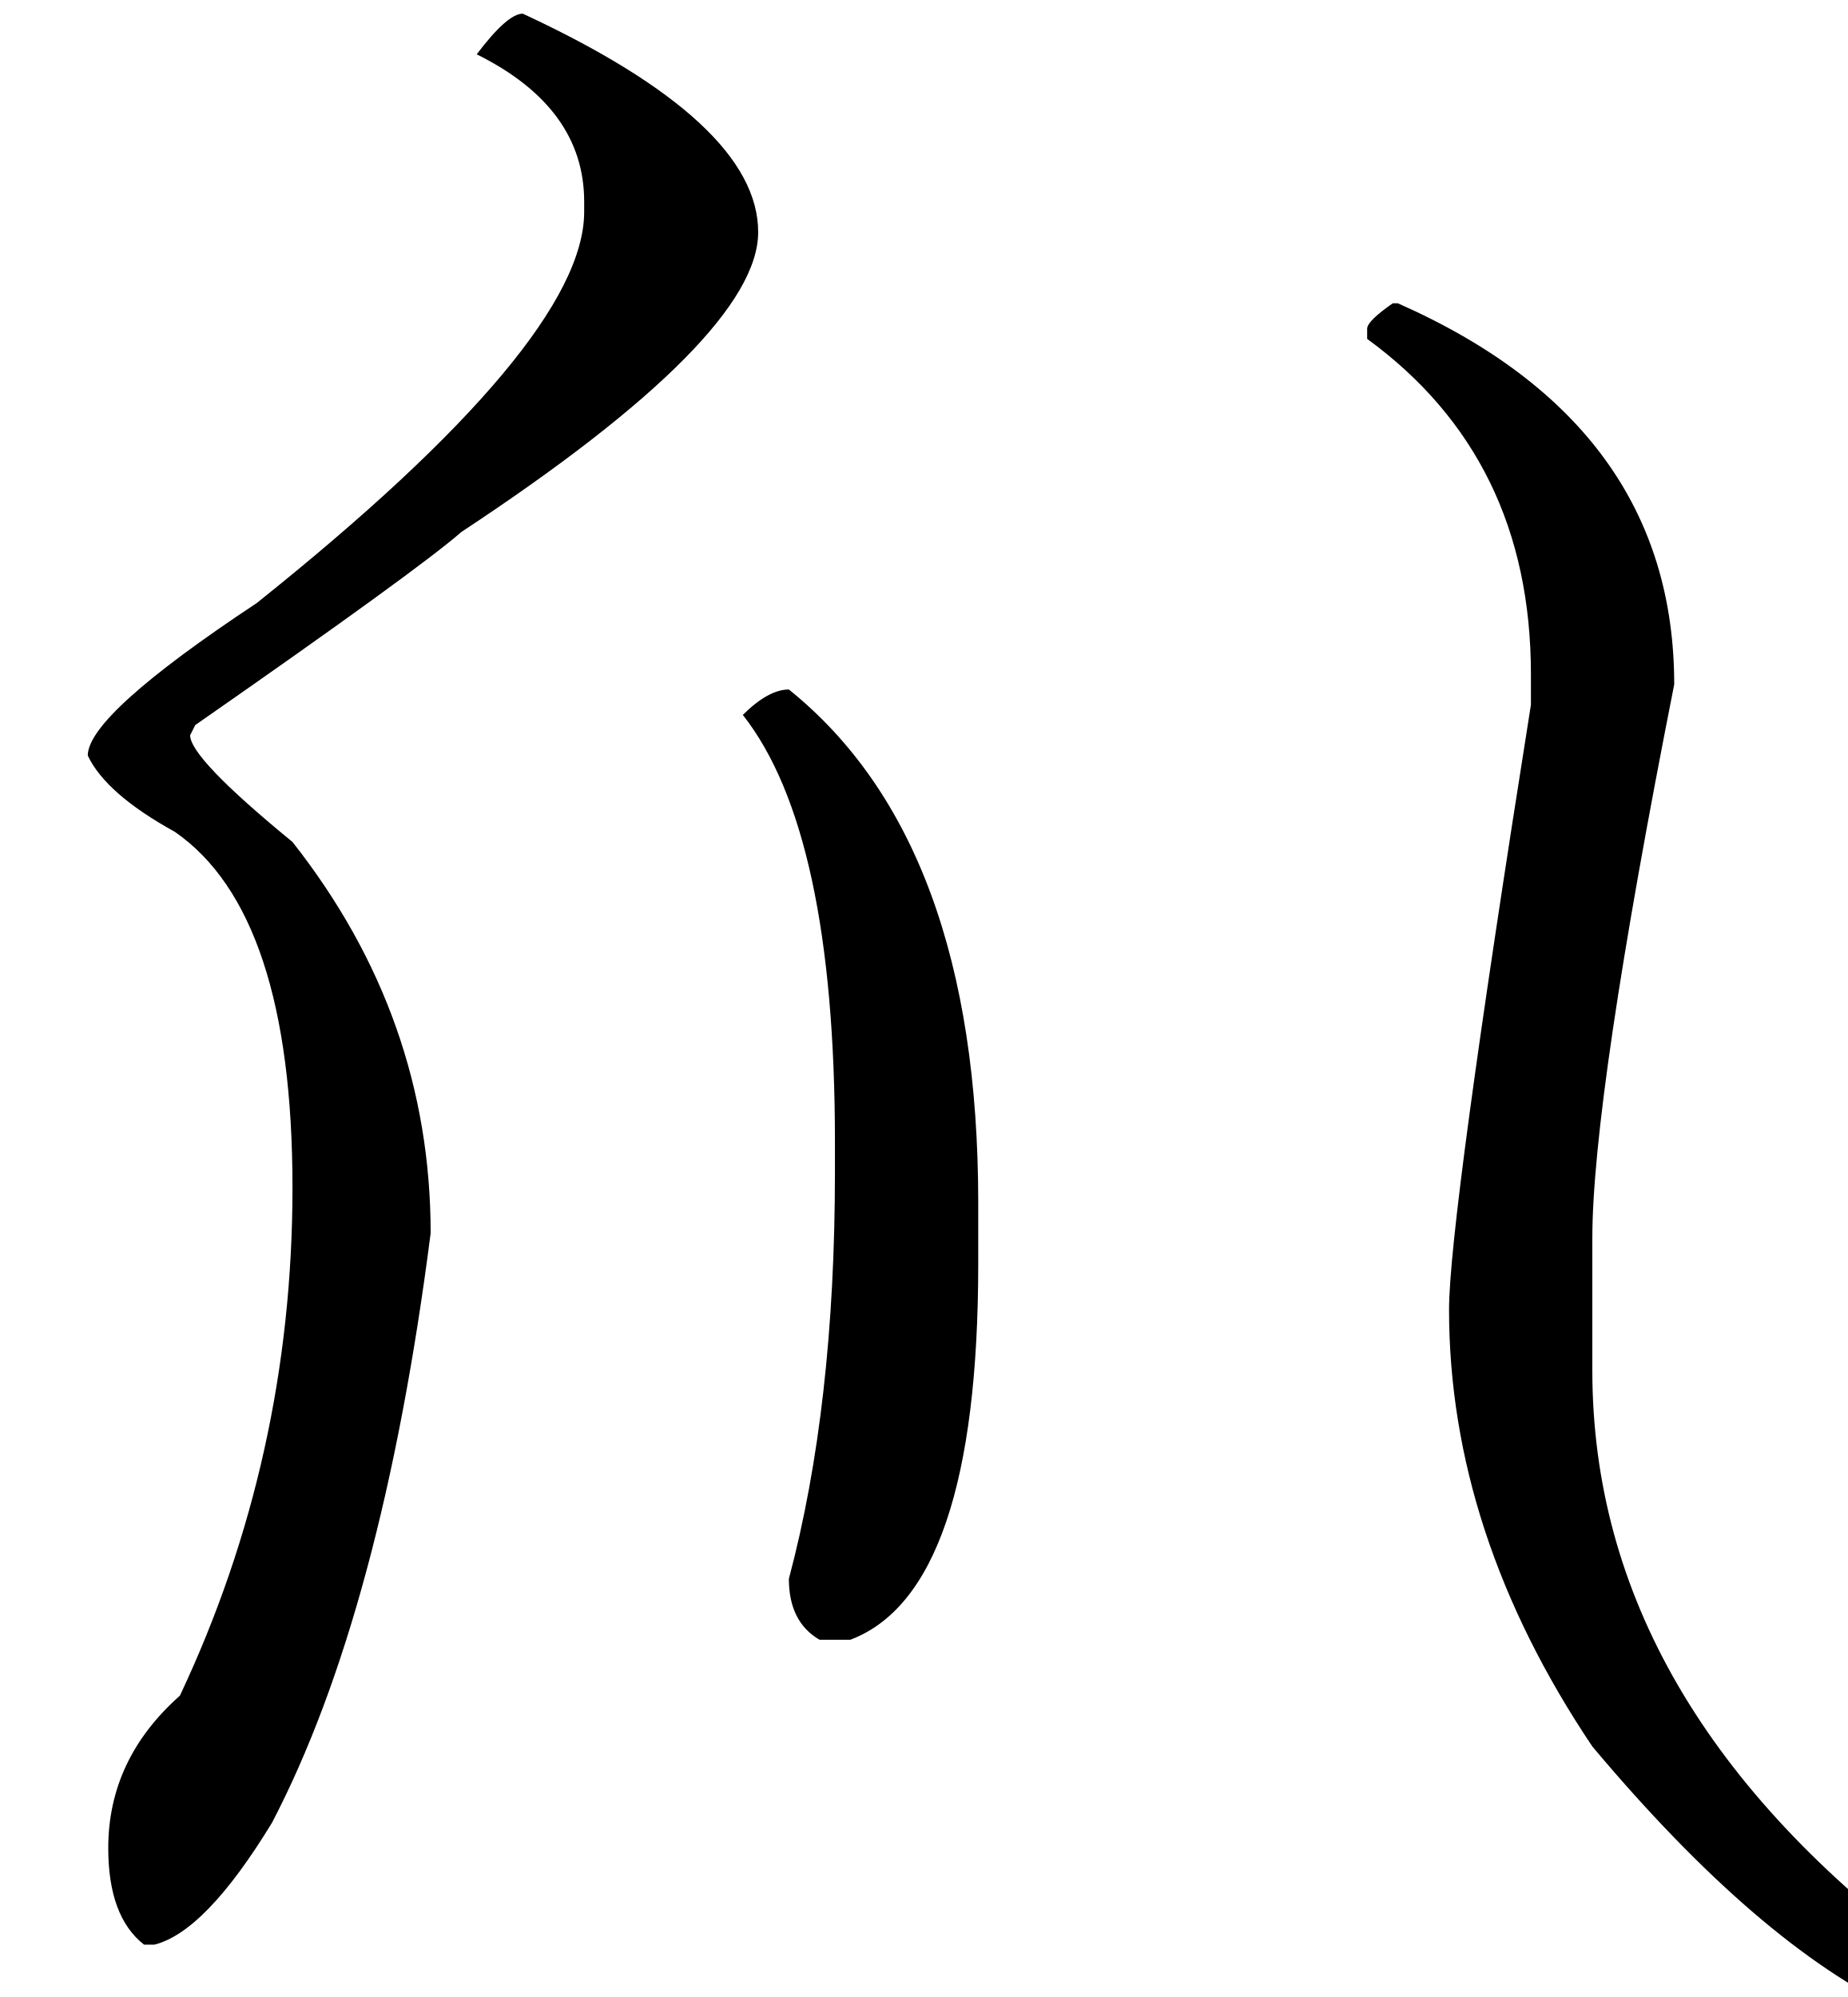
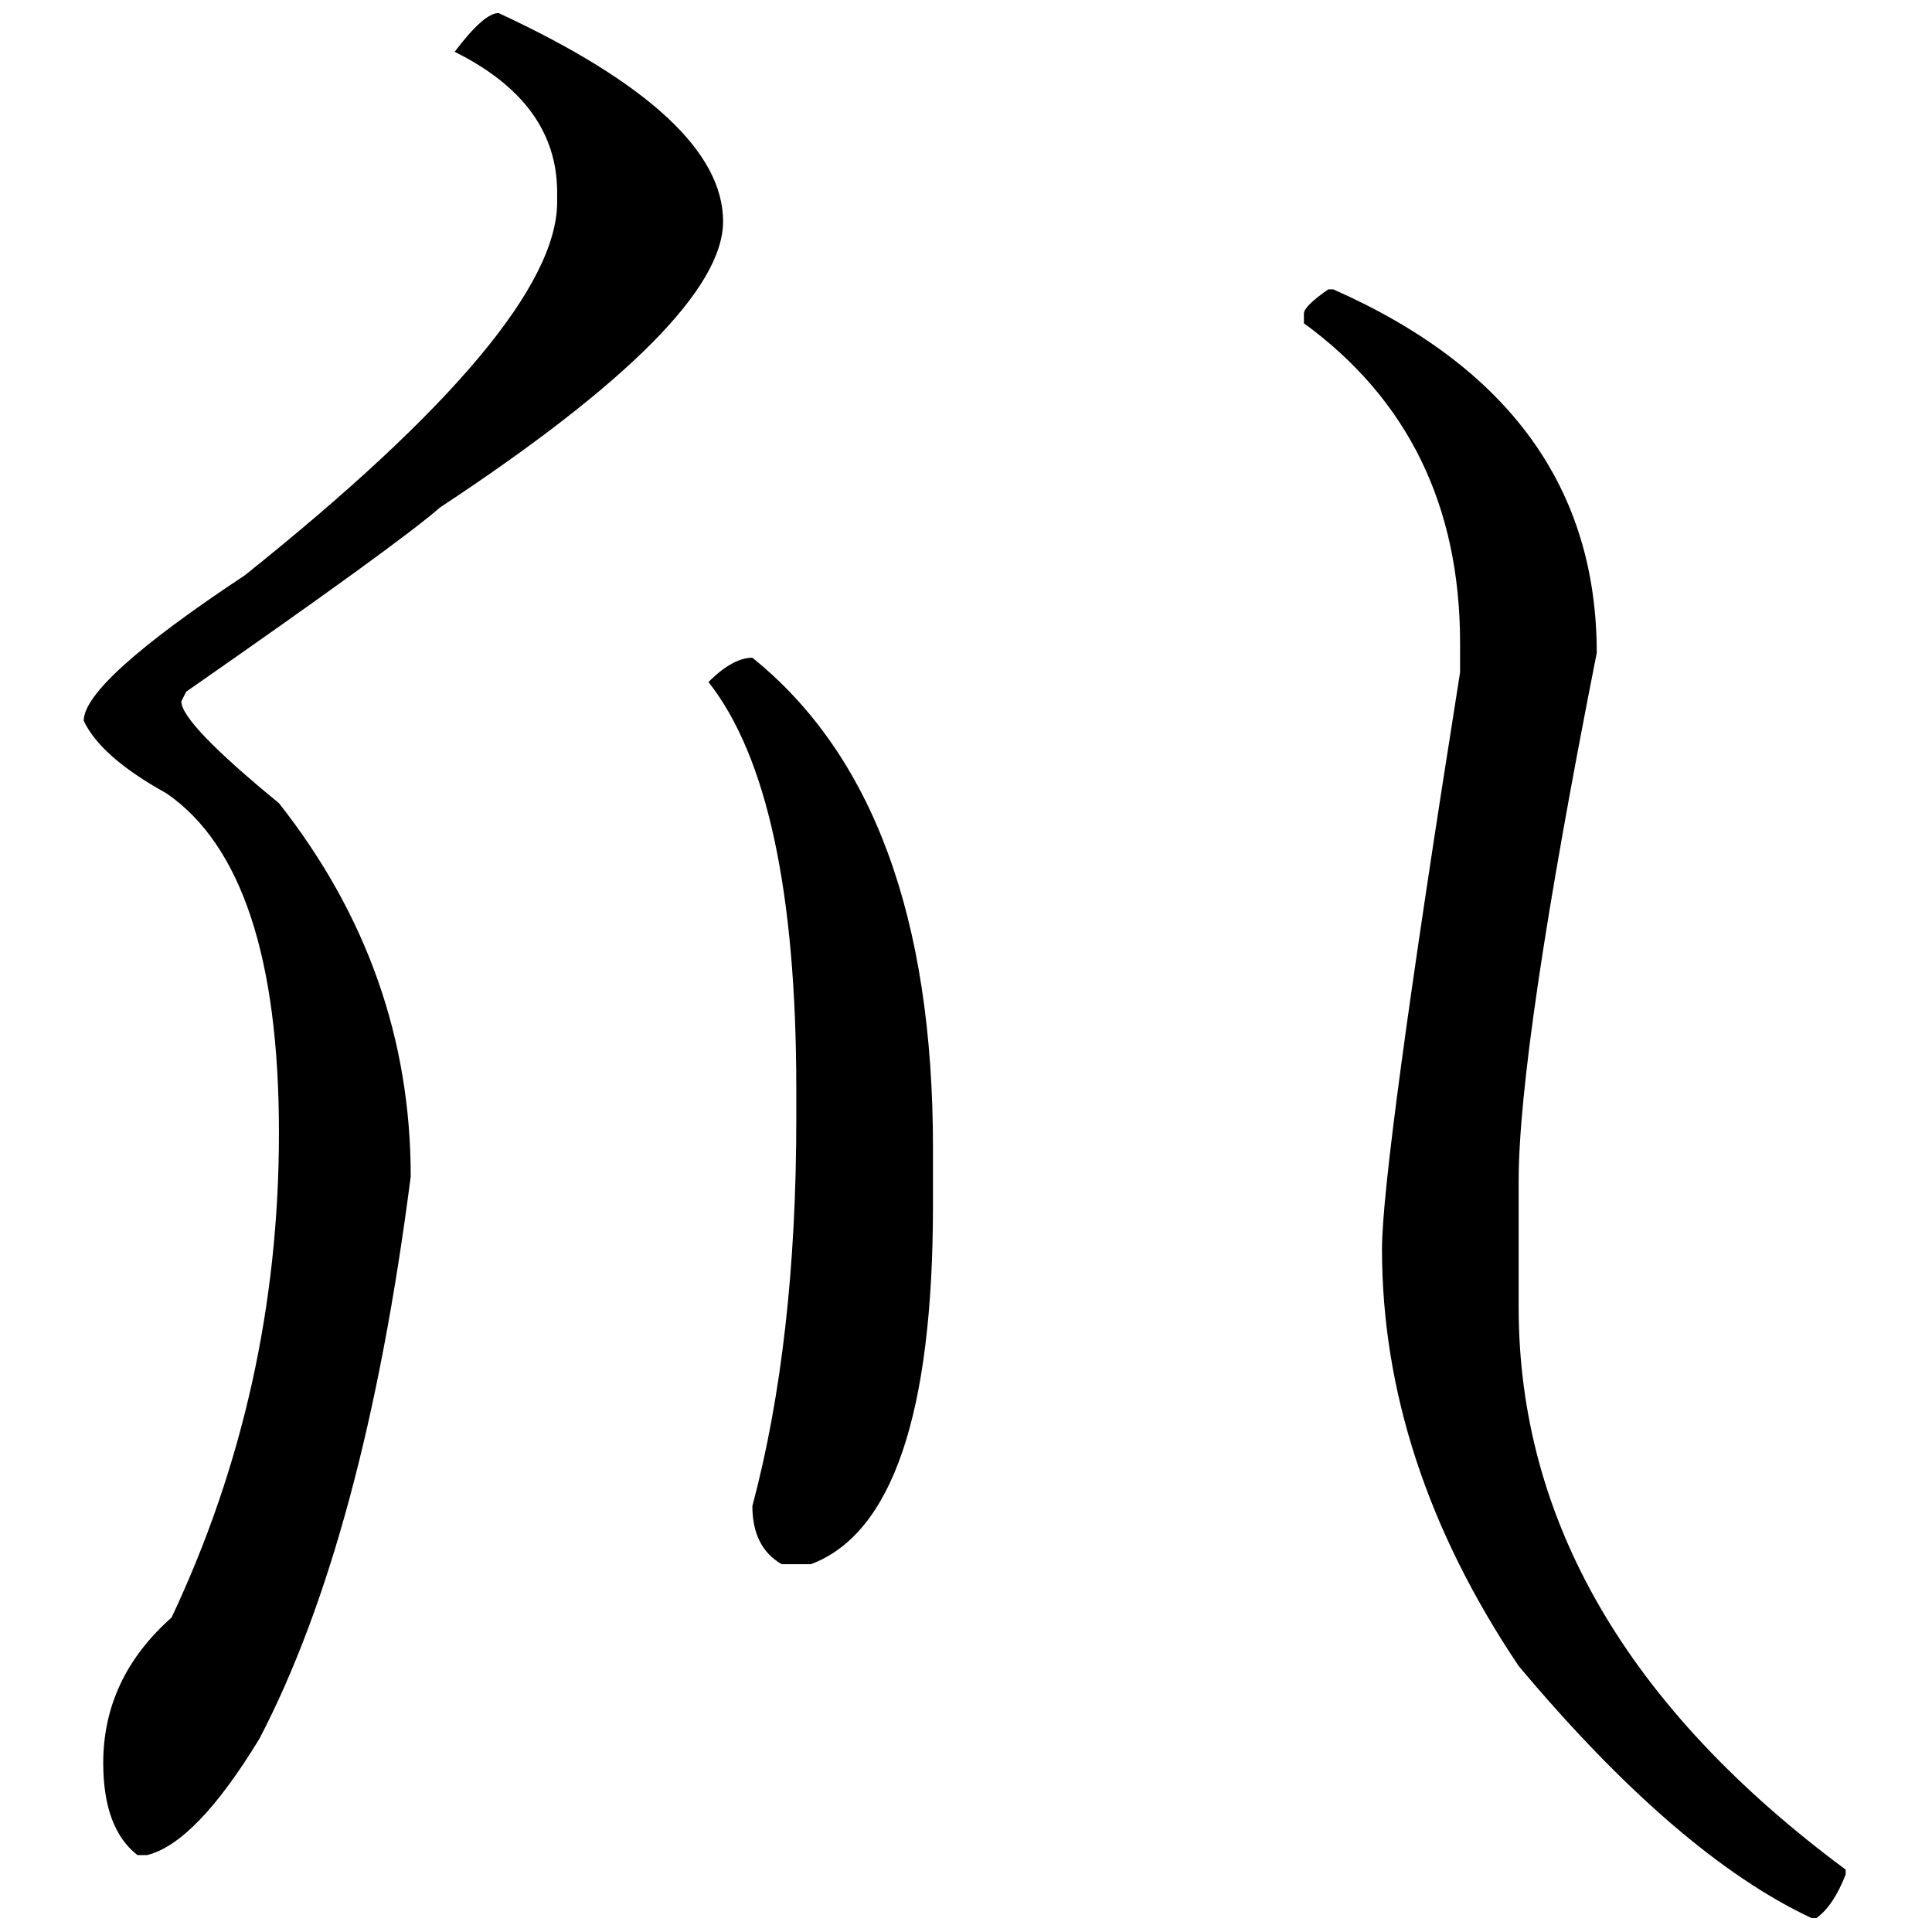
- <svg xmlns="http://www.w3.org/2000/svg" fill-opacity="1" color-rendering="auto" color-interpolation="auto" text-rendering="auto" stroke="black" stroke-linecap="square" stroke-miterlimit="10" shape-rendering="auto" stroke-opacity="1" fill="black" stroke-dasharray="none" font-weight="normal" stroke-width="1" font-family="'Dialog'" font-style="normal" stroke-linejoin="miter" font-size="12" stroke-dashoffset="0" image-rendering="auto" version="1.1" id="svg9">
+ <svg xmlns="http://www.w3.org/2000/svg" fill-opacity="1" color-rendering="auto" color-interpolation="auto" text-rendering="auto" stroke="black" stroke-linecap="square" stroke-miterlimit="10" shape-rendering="auto" stroke-opacity="1" fill="black" stroke-dasharray="none" font-weight="normal" stroke-width="1" font-family="'Dialog'" font-style="normal" stroke-linejoin="miter" font-size="12" stroke-dashoffset="0" image-rendering="auto" version="1.1" id="svg9" width="100%" height="100%" viewBox="0 0 100 100" preserveAspectRatio="xMidYMid meet">
  <defs id="genericDefs" />
  <g id="g7" transform="matrix(0.4491131,0,0,0.4460495,-14.74009,-59.91875)">
    <g id="g5">
      <path d="m 90.281,135.844 q 25.875,12.094 25.875,24.187 0,11.531 -32.625,33.188 -4.781,4.219 -29.25,21.375 l -0.562,1.125 q 0,2.531 11.25,11.812 15.187,19.406 15.187,43.313 -5.344,41.906 -17.437,65.25 -7.313,12.094 -12.938,13.5 h -1.125 q -3.937,-3.094 -3.937,-10.688 0,-9.844 7.875,-16.875 12.375,-26.437 12.375,-56.25 0,-30.375 -12.938,-39.375 -7.594,-4.219 -9.562,-8.437 0,-4.5 18.562,-16.875 36,-28.969 36,-43.313 v -1.125 q 0,-10.406 -11.812,-16.312 3.375,-4.5 5.062,-4.5 z m 95.625,32.062 h 0.563 q 30.375,13.5 30.375,42.188 -9,45.844 -9,61.312 v 14.625 q 0,37.125 37.687,65.25 v 0.563 q -1.406,3.656 -3.375,5.062 h -0.562 q -15.469,-7.312 -33.75,-29.25 -15.75,-23.625 -15.75,-48.375 0,-9.844 9,-66.937 v -3.375 q 0,-23.906 -18,-37.125 v -1.125 q 0,-0.844 2.812,-2.813 z m -66.375,42.75 q 20.813,16.875 20.813,56.813 v 6.75 q 0,36.281 -14.063,41.625 h -3.375 q -3.375,-1.969 -3.375,-6.75 5.063,-19.125 5.063,-45 v -3.375 q 0,-34.313 -10.125,-47.25 2.812,-2.813 5.062,-2.813 z" id="path3" style="stroke:none" />
    </g>
  </g>
</svg>
